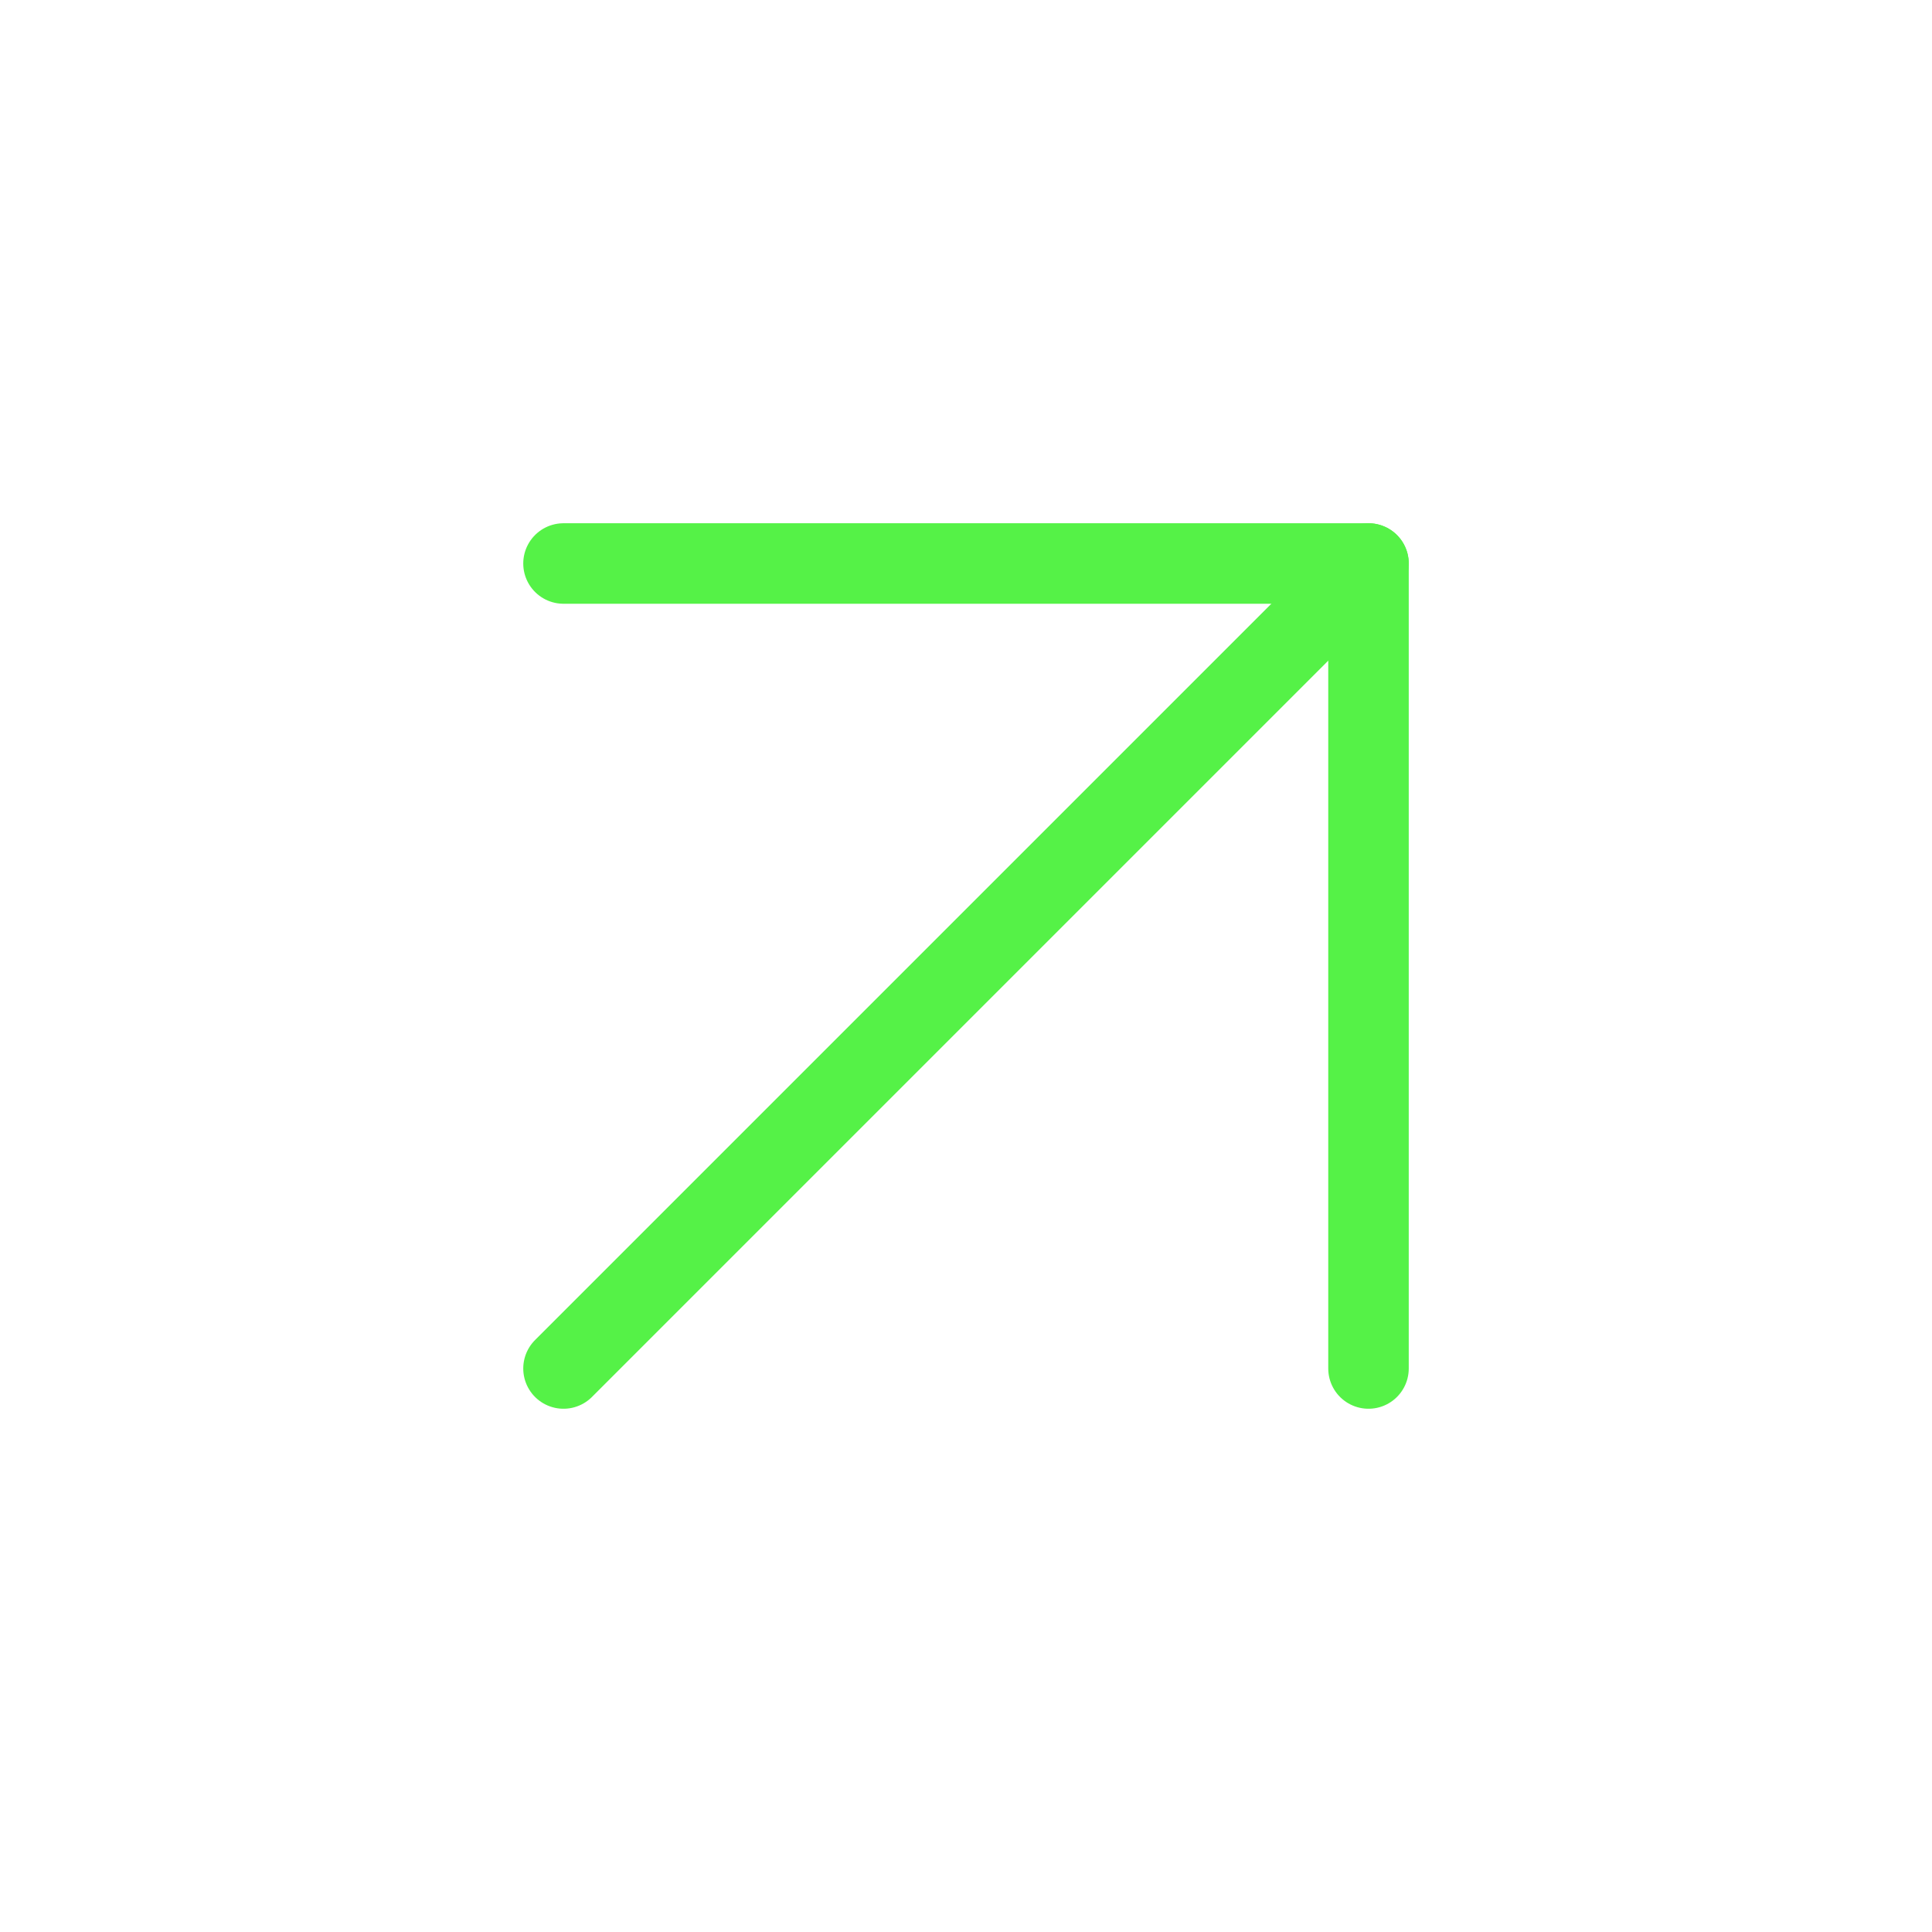
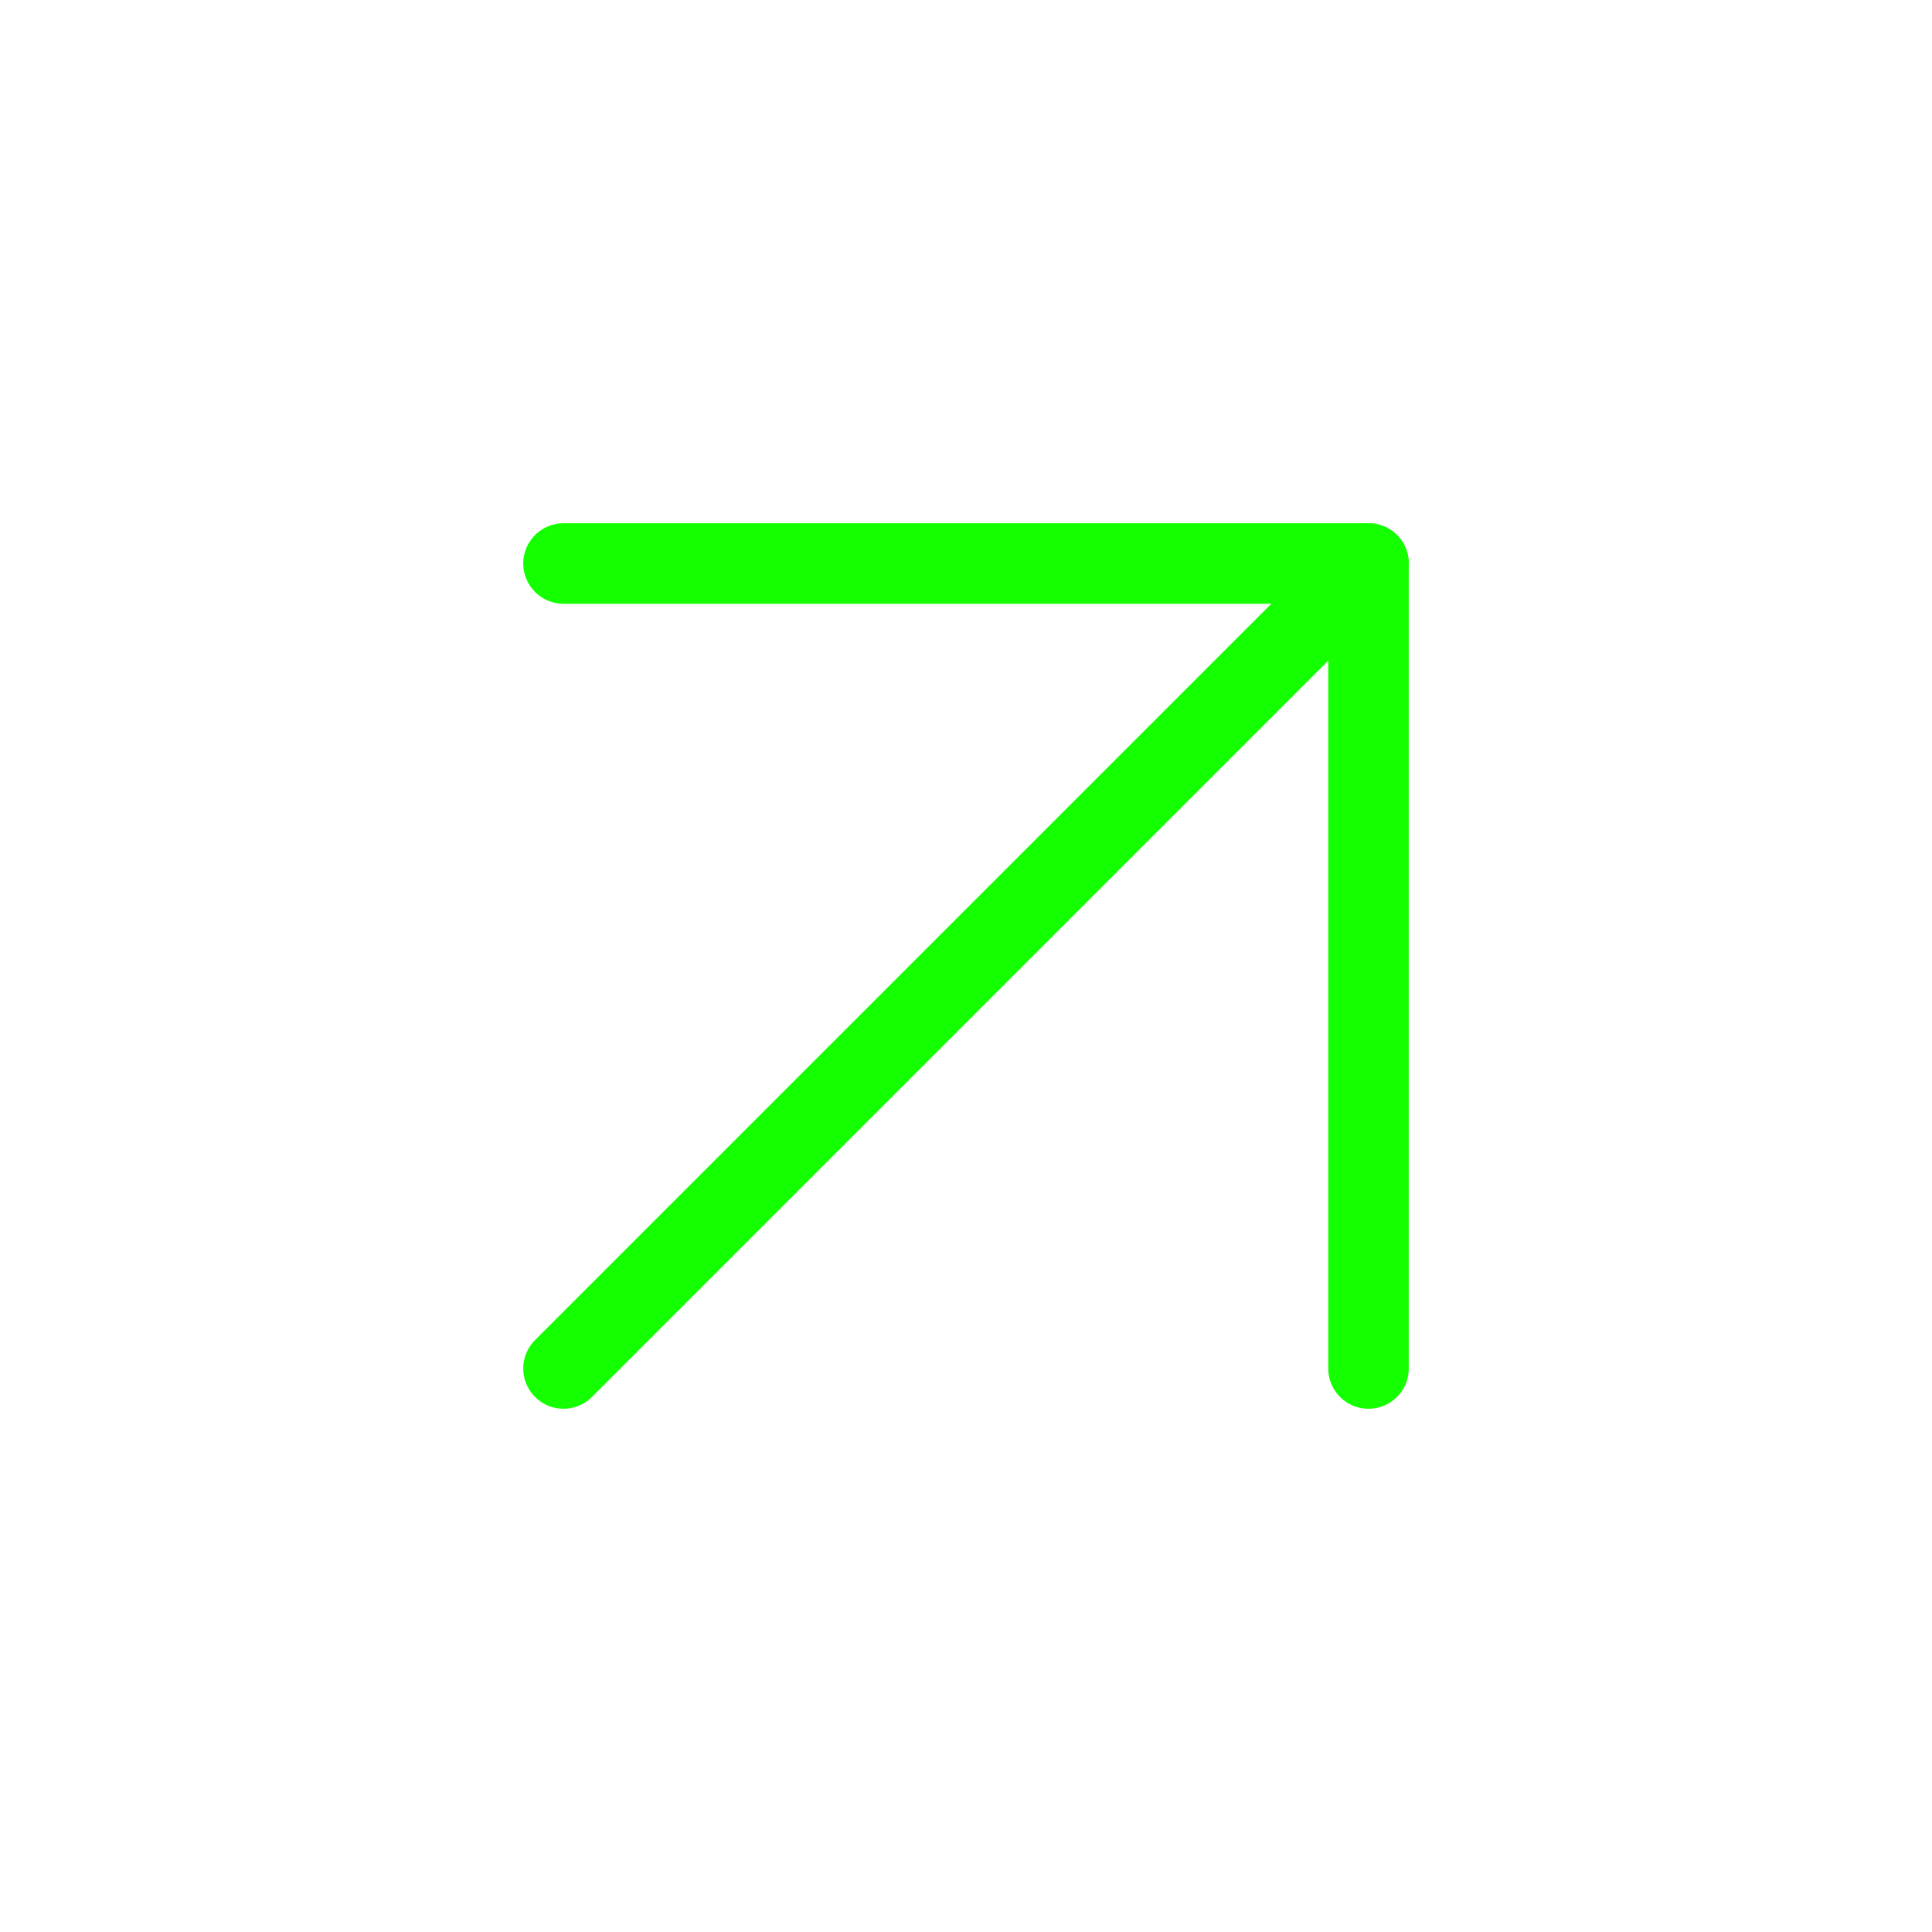
<svg xmlns="http://www.w3.org/2000/svg" preserveAspectRatio="none" overflow="visible" style="display: block;" width="18" height="18" viewBox="0 0 18 18" fill="none">
  <g id="lucide/arrow-up-right">
-     <path id="Vector" d="M5.25 5.25H12.75V12.75" stroke="#55F247" stroke-width="0.75" stroke-linecap="round" stroke-linejoin="round" />
-     <path id="Vector_2" d="M5.25 12.75L12.75 5.25" stroke="#55F247" stroke-width="0.75" stroke-linecap="round" stroke-linejoin="round" />
+     <path id="Vector" d="M5.25 5.25H12.75V12.75" stroke-width="0.75" stroke-linecap="round" stroke-linejoin="round" stroke="#14FF00" />
+     <path id="Vector_2" d="M5.25 12.75L12.75 5.25" stroke-width="0.75" stroke-linecap="round" stroke-linejoin="round" stroke="#14FF00" />
  </g>
</svg>
